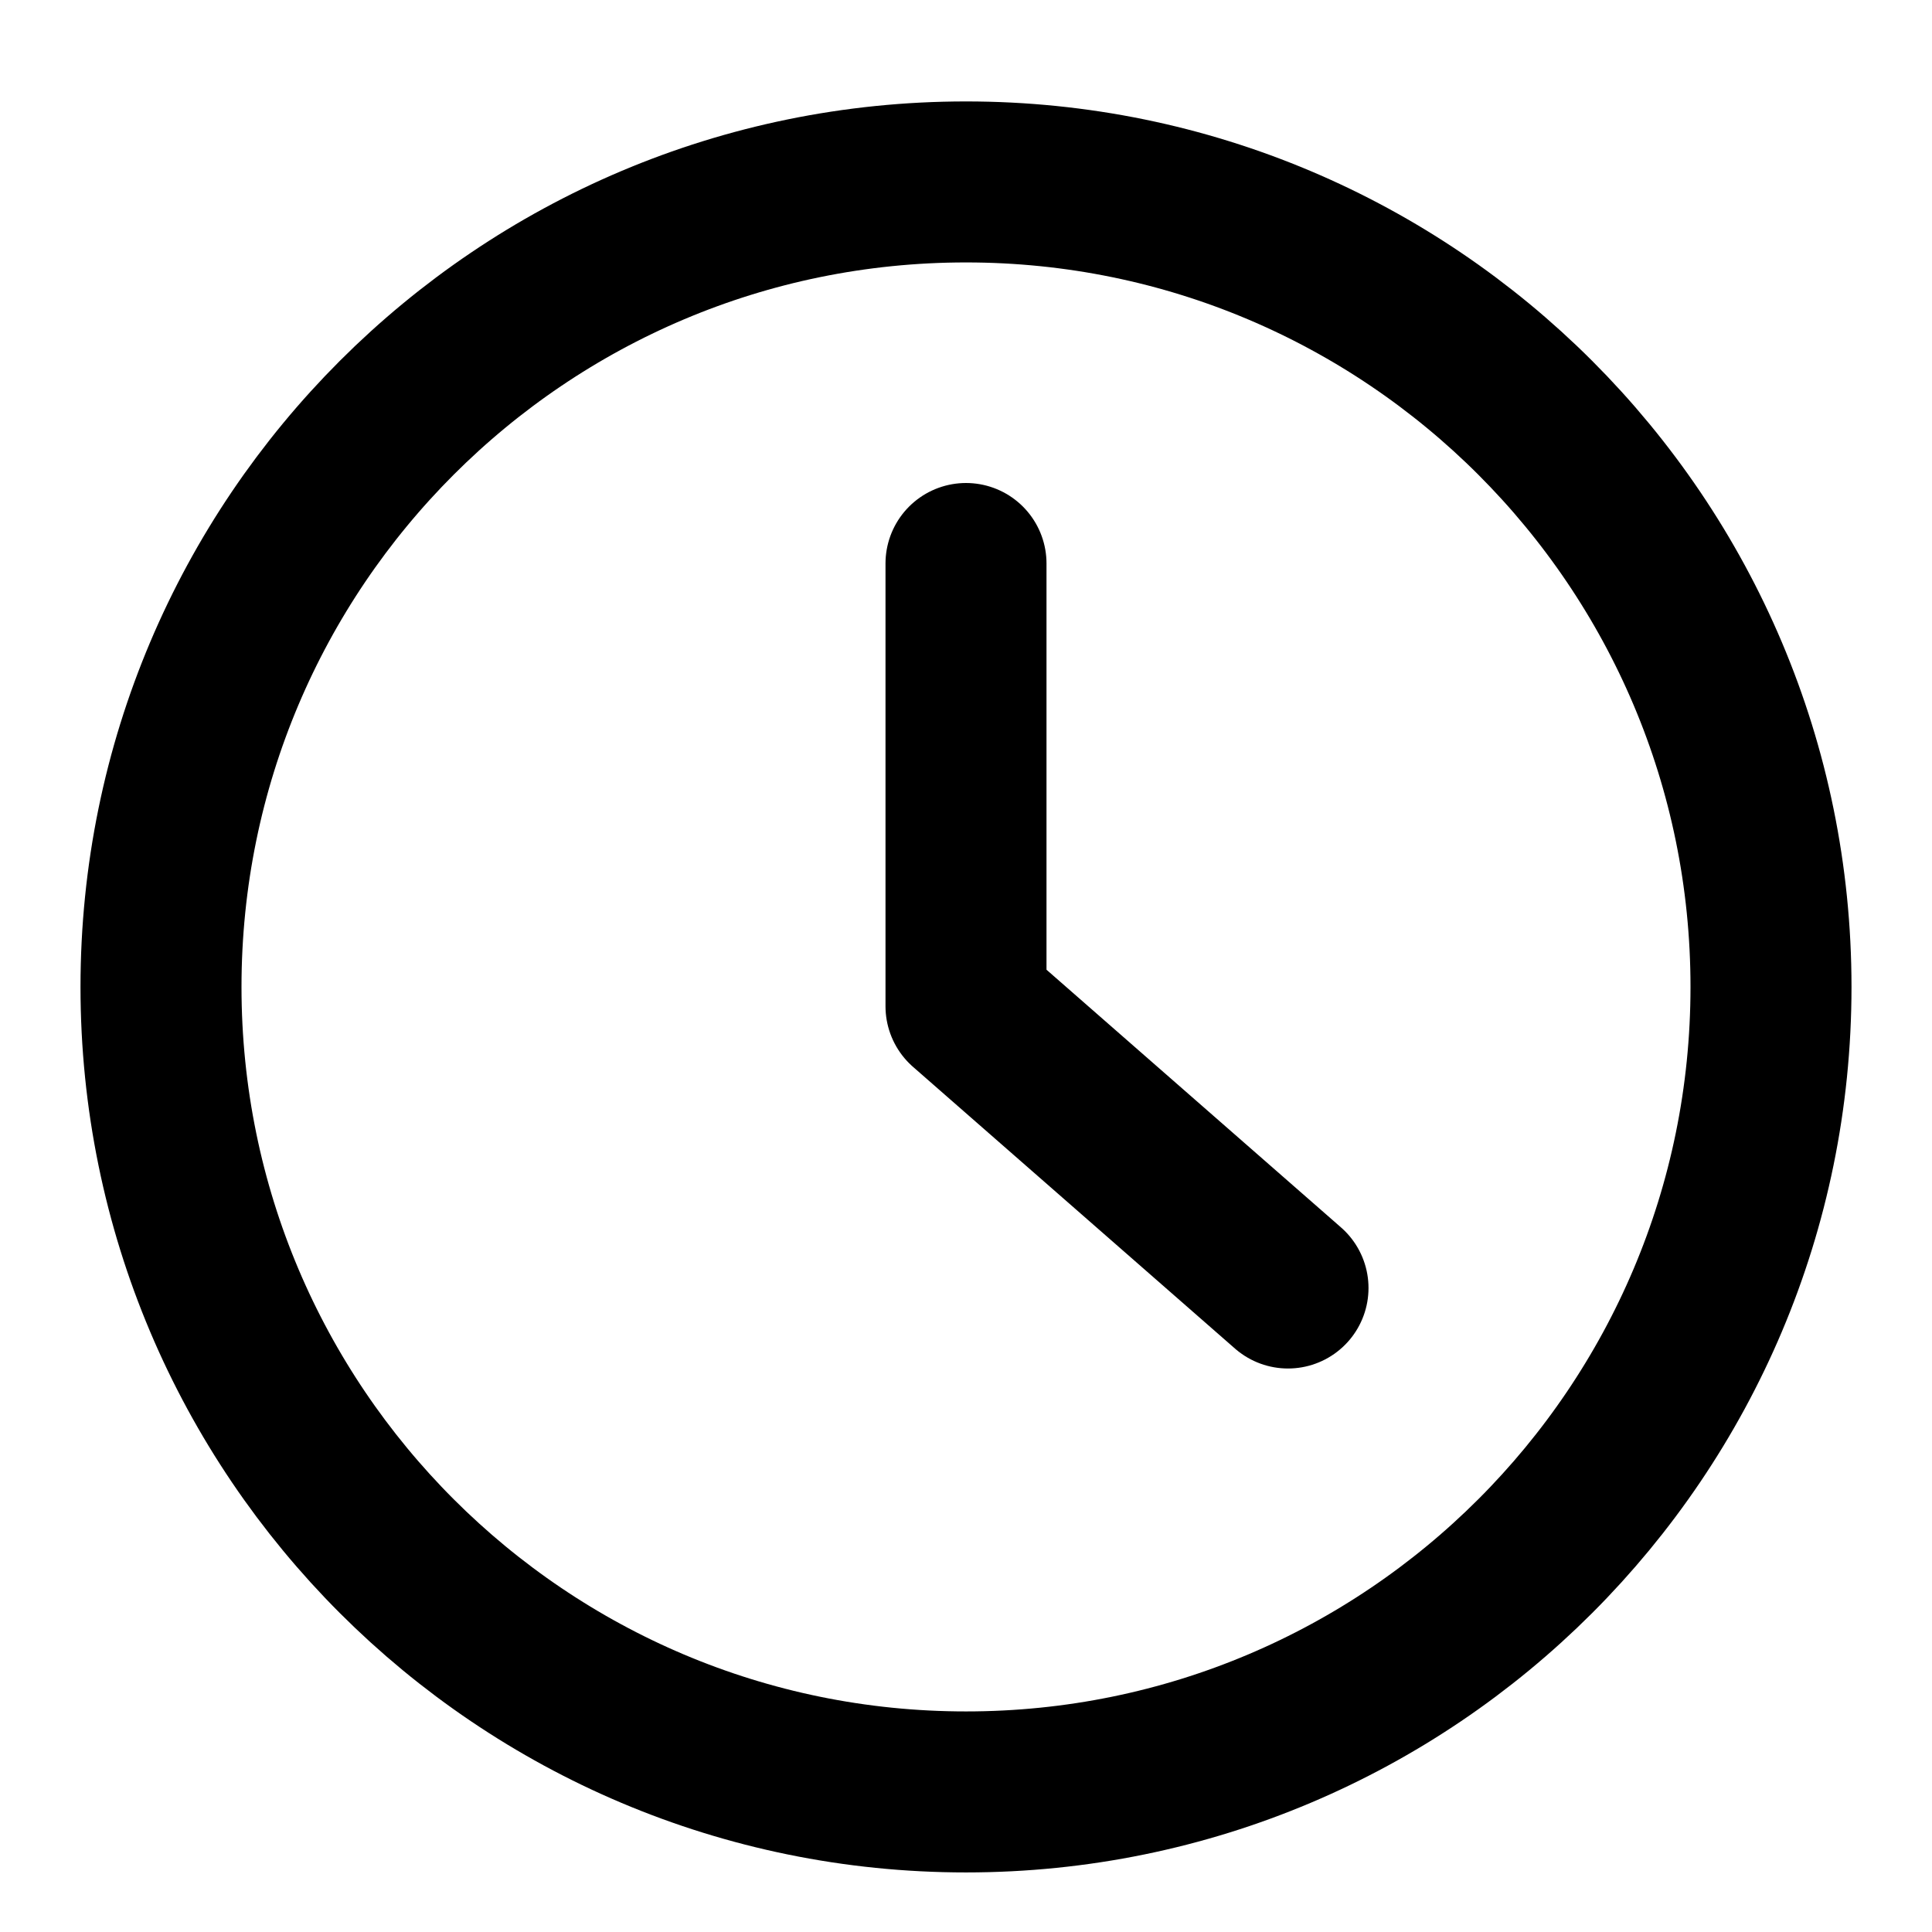
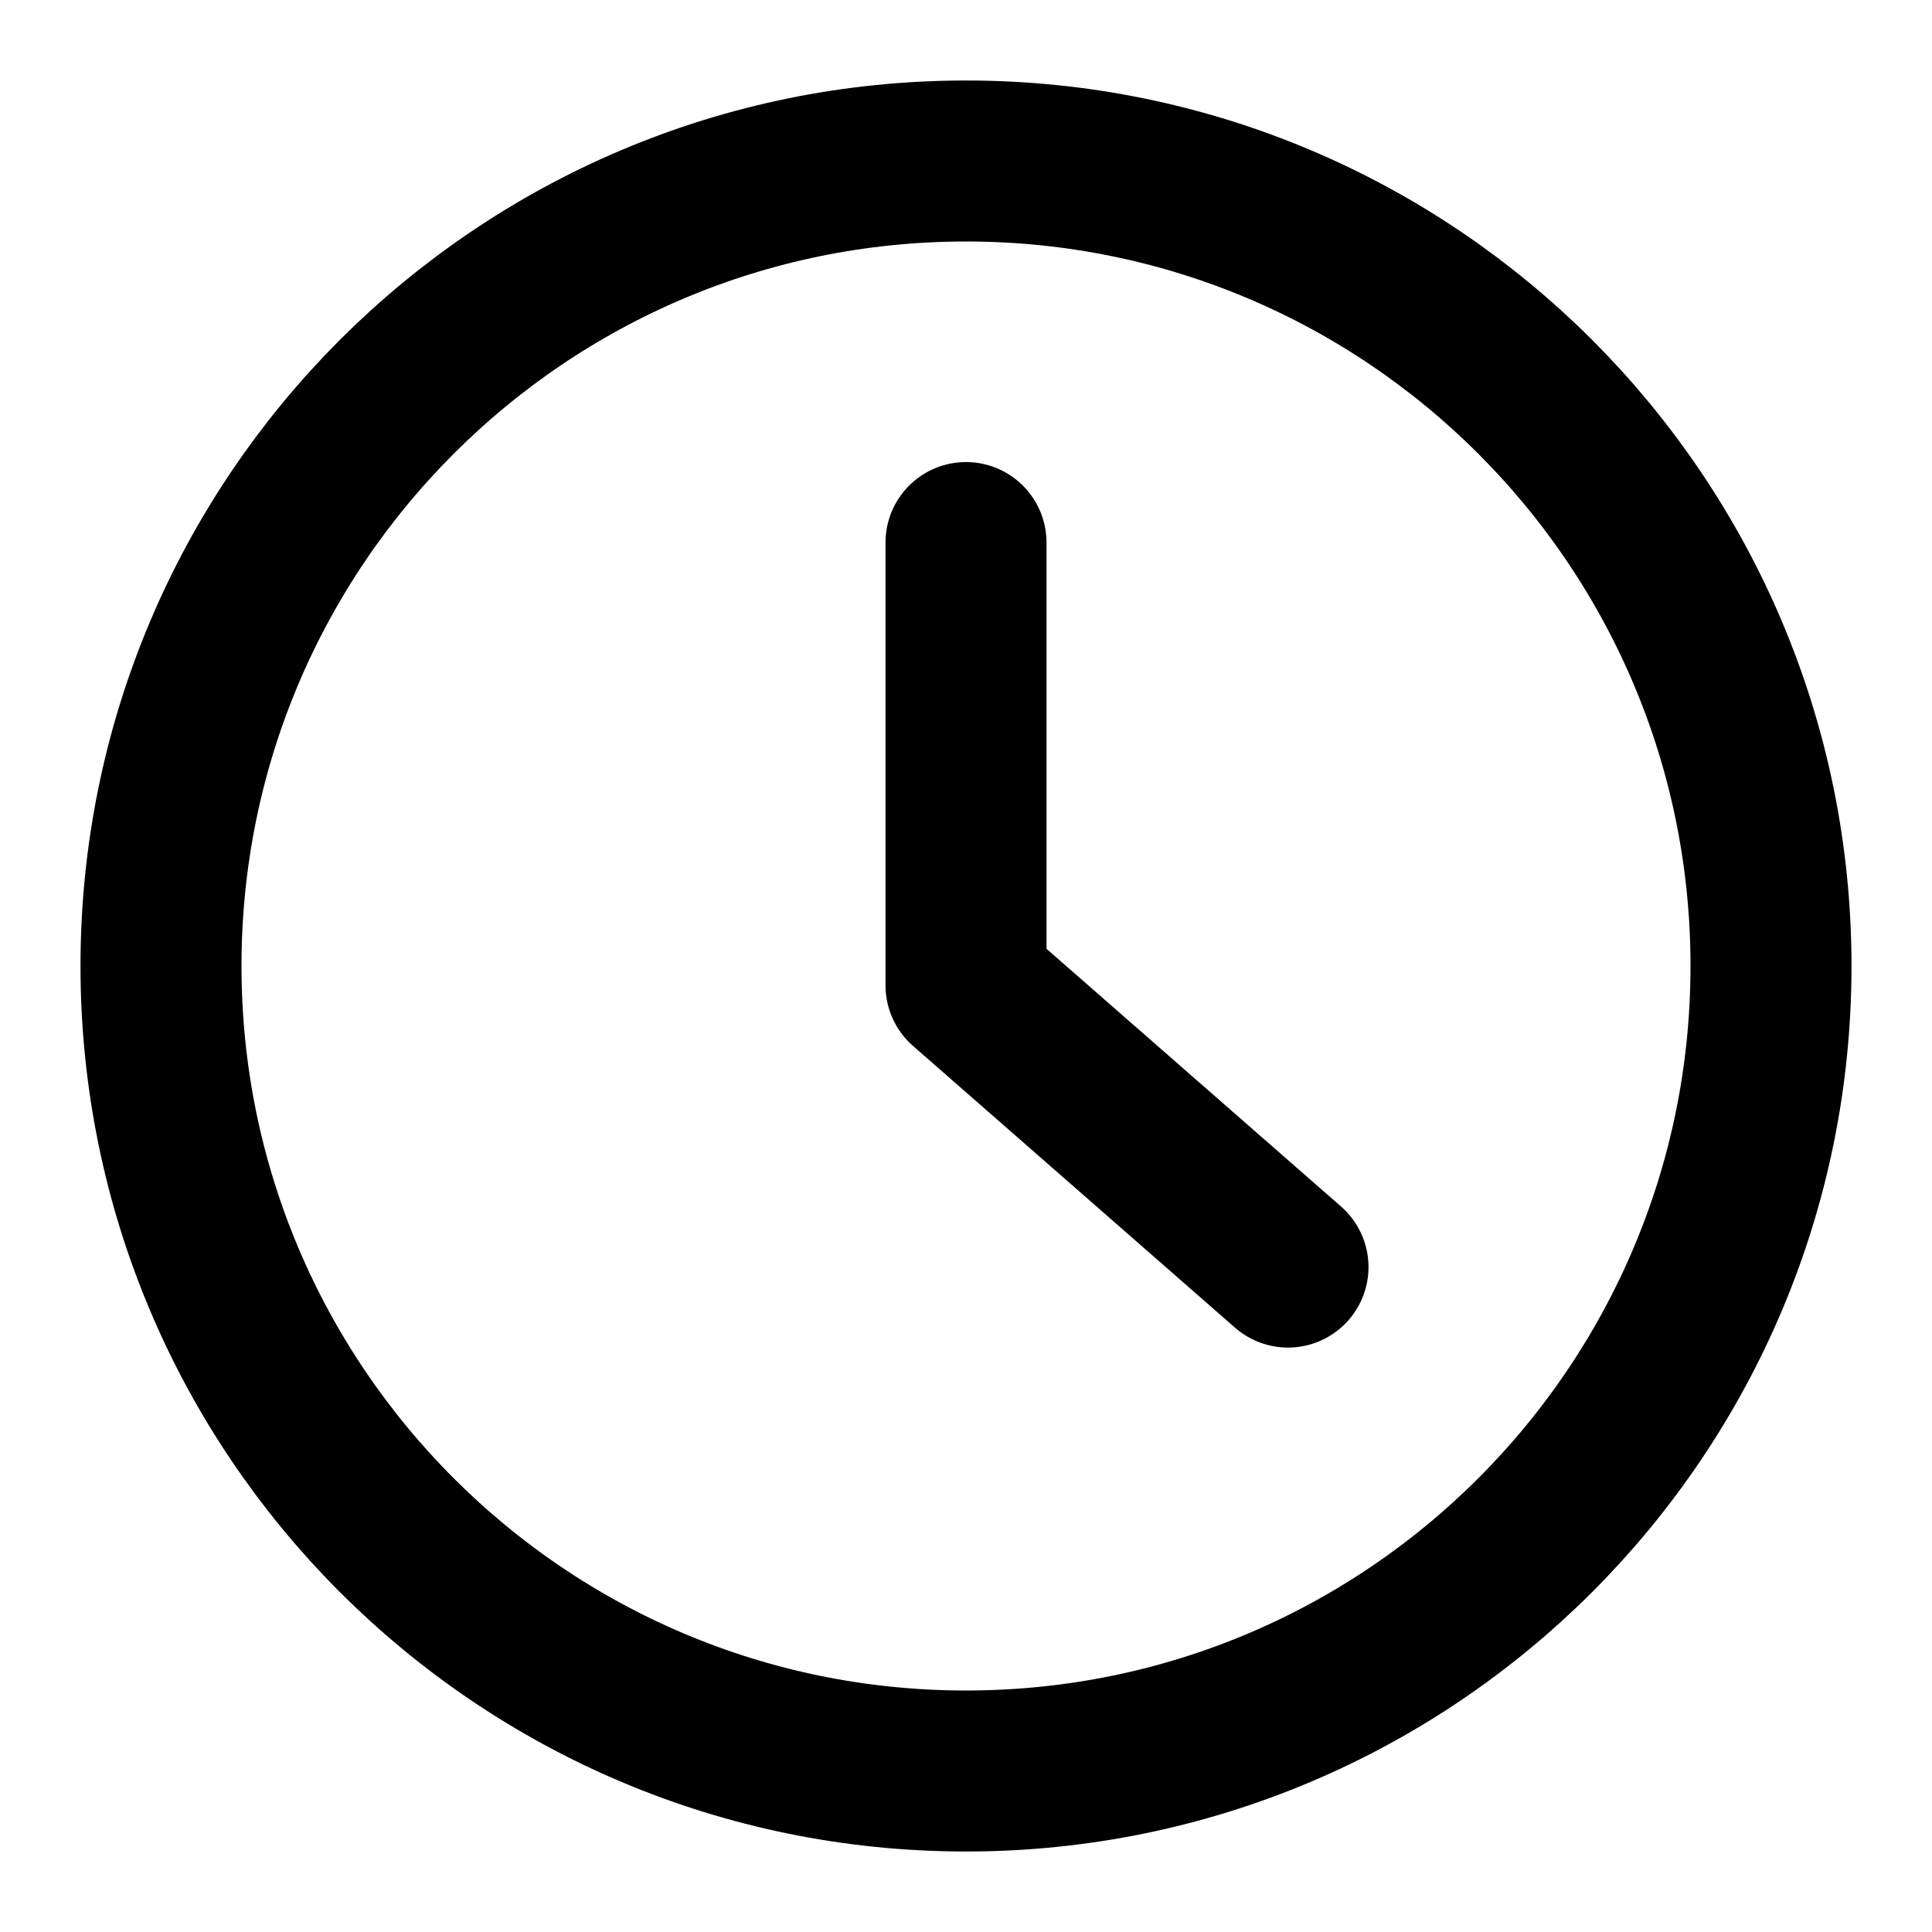
<svg xmlns="http://www.w3.org/2000/svg" width="12" height="12" viewBox="0 0 12 12" fill="none">
-   <path d="M8 8L6 6.25V3.5M11 6.13C11 8.892 8.761 11.13 6 11.13C3.239 11.13 1 8.892 1 6.13C1 3.369 3.239 1.13 6 1.13C8.761 1.13 11 3.369 11 6.13Z" stroke="black" stroke-miterlimit="10" stroke-linecap="round" stroke-linejoin="round" />
+   <path d="M8 7.87L6 6.12V3.37M11 6C11 8.761 8.761 11 6 11C3.239 11 1 8.761 1 6C1 3.239 3.239 1 6 1C8.761 1 11 3.239 11 6Z" stroke="black" stroke-miterlimit="10" stroke-linecap="round" stroke-linejoin="round" />
</svg>
